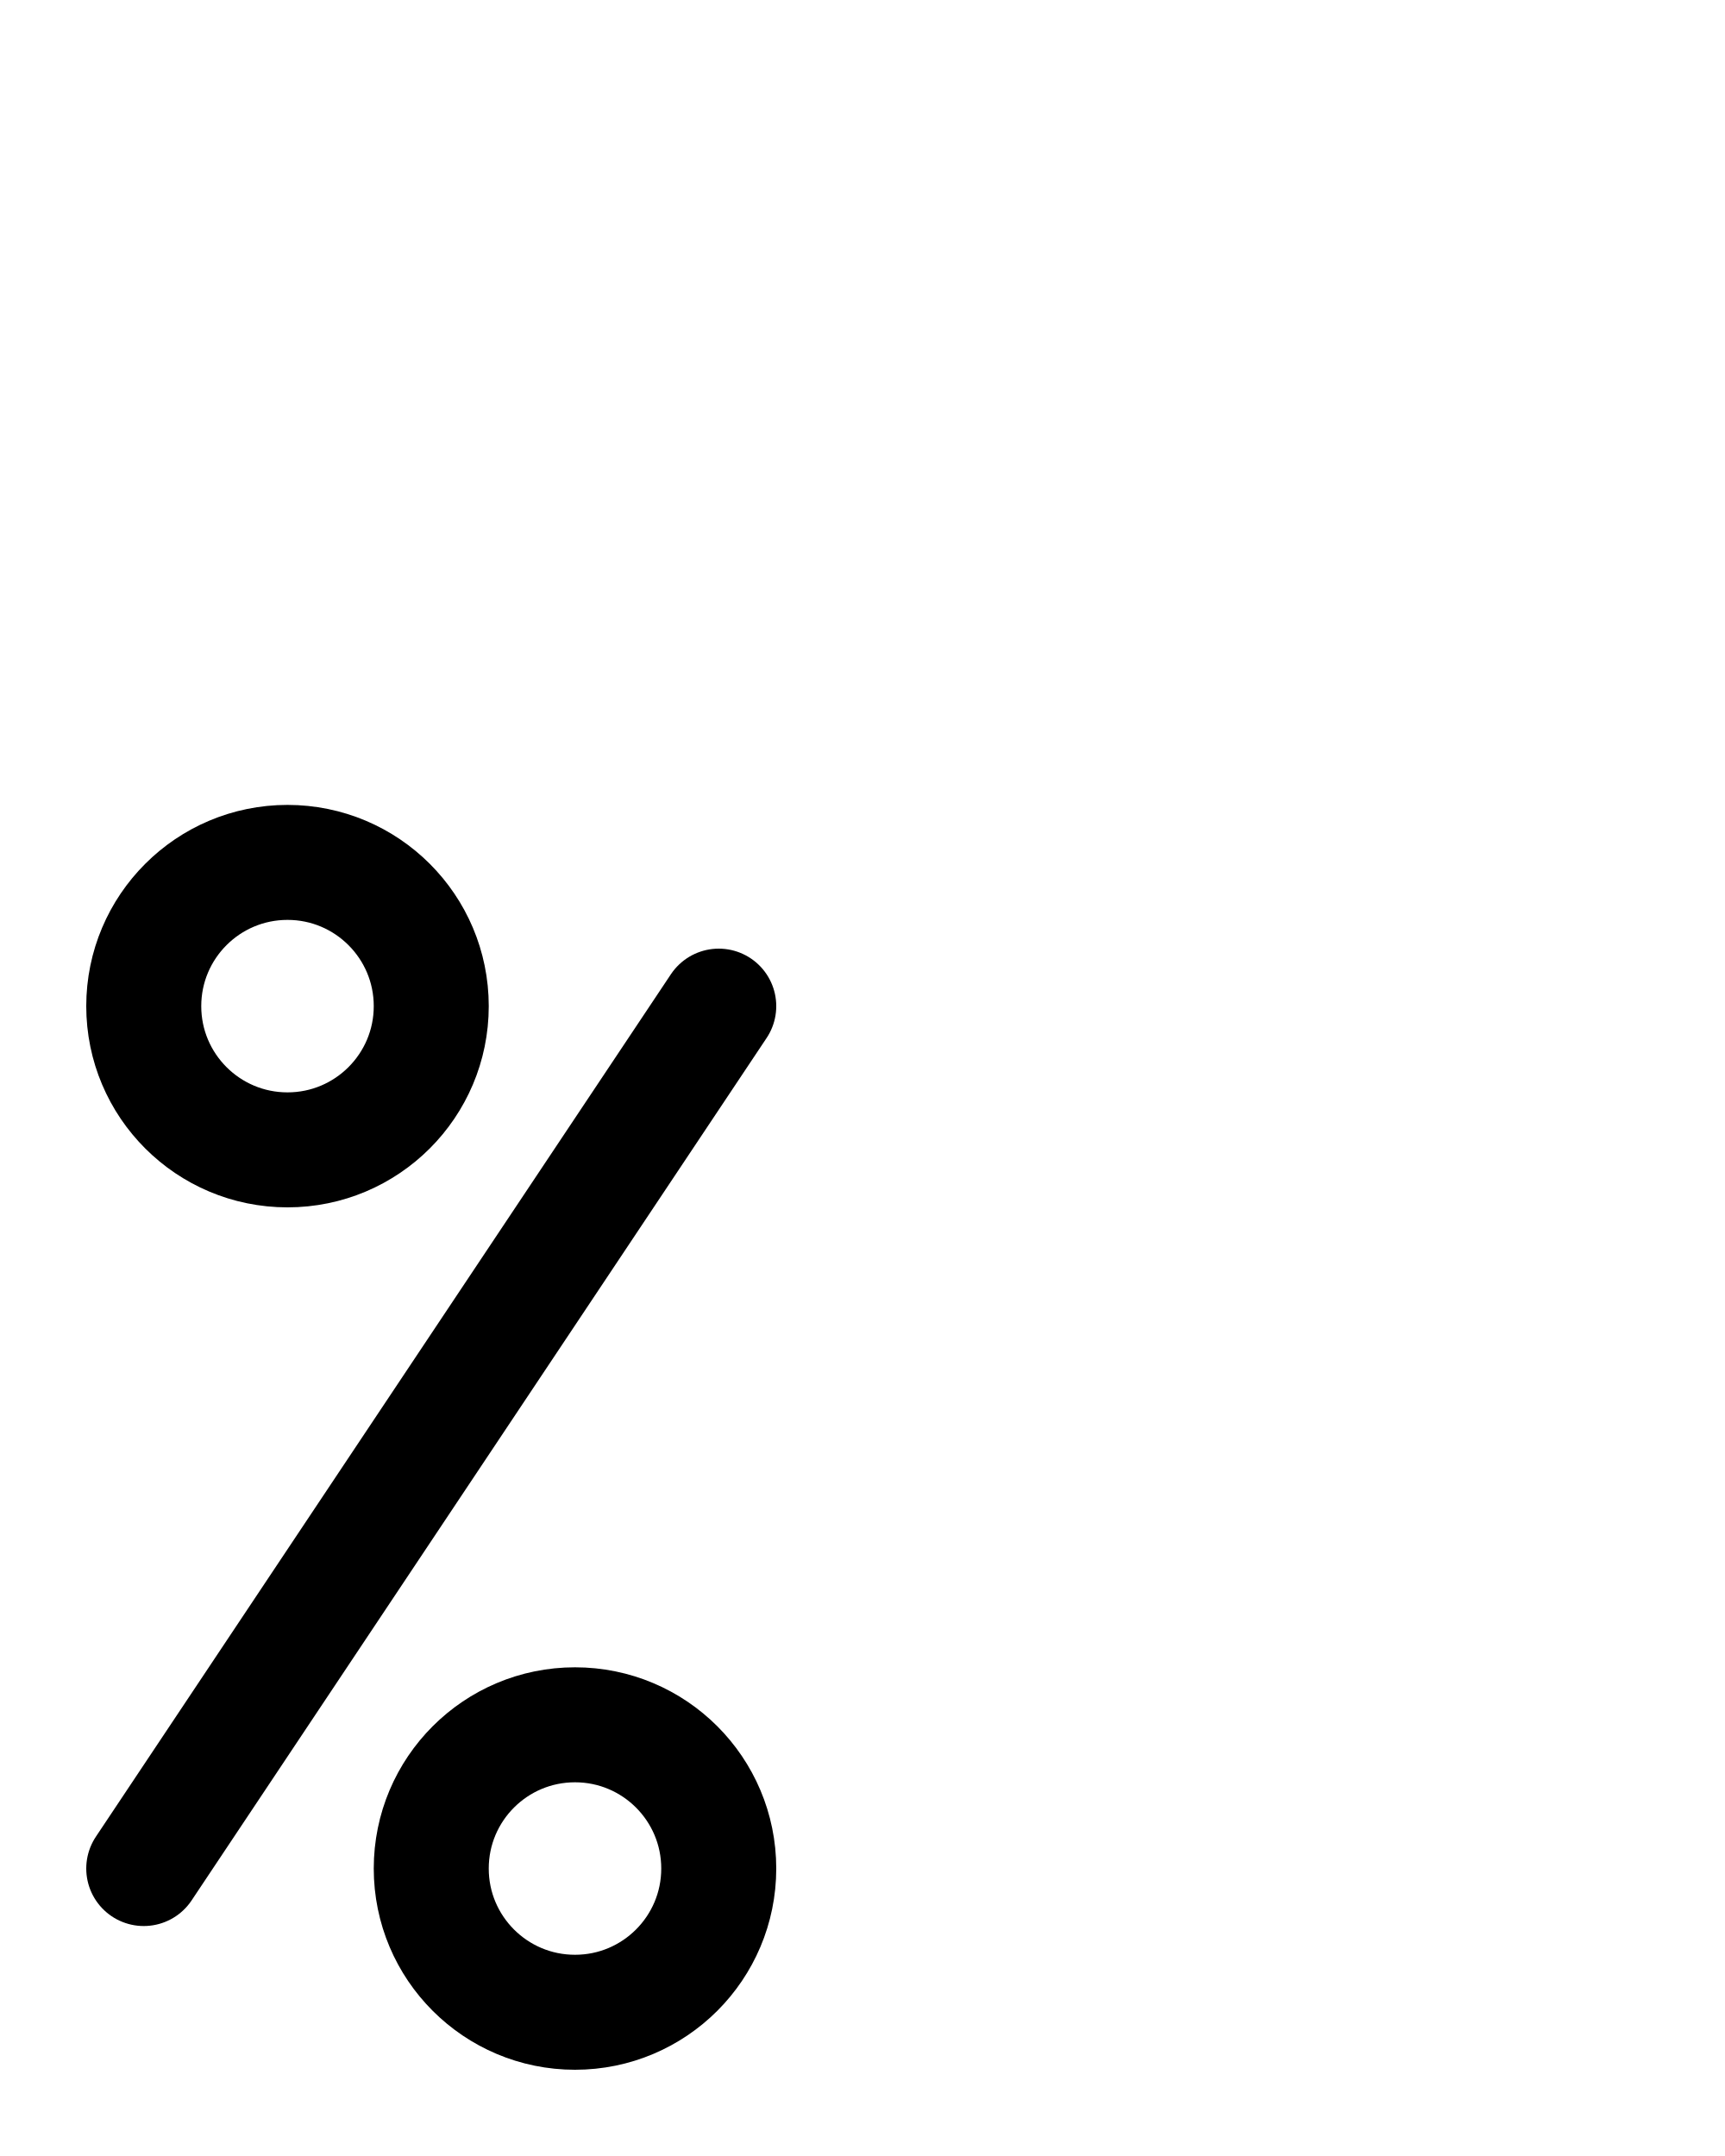
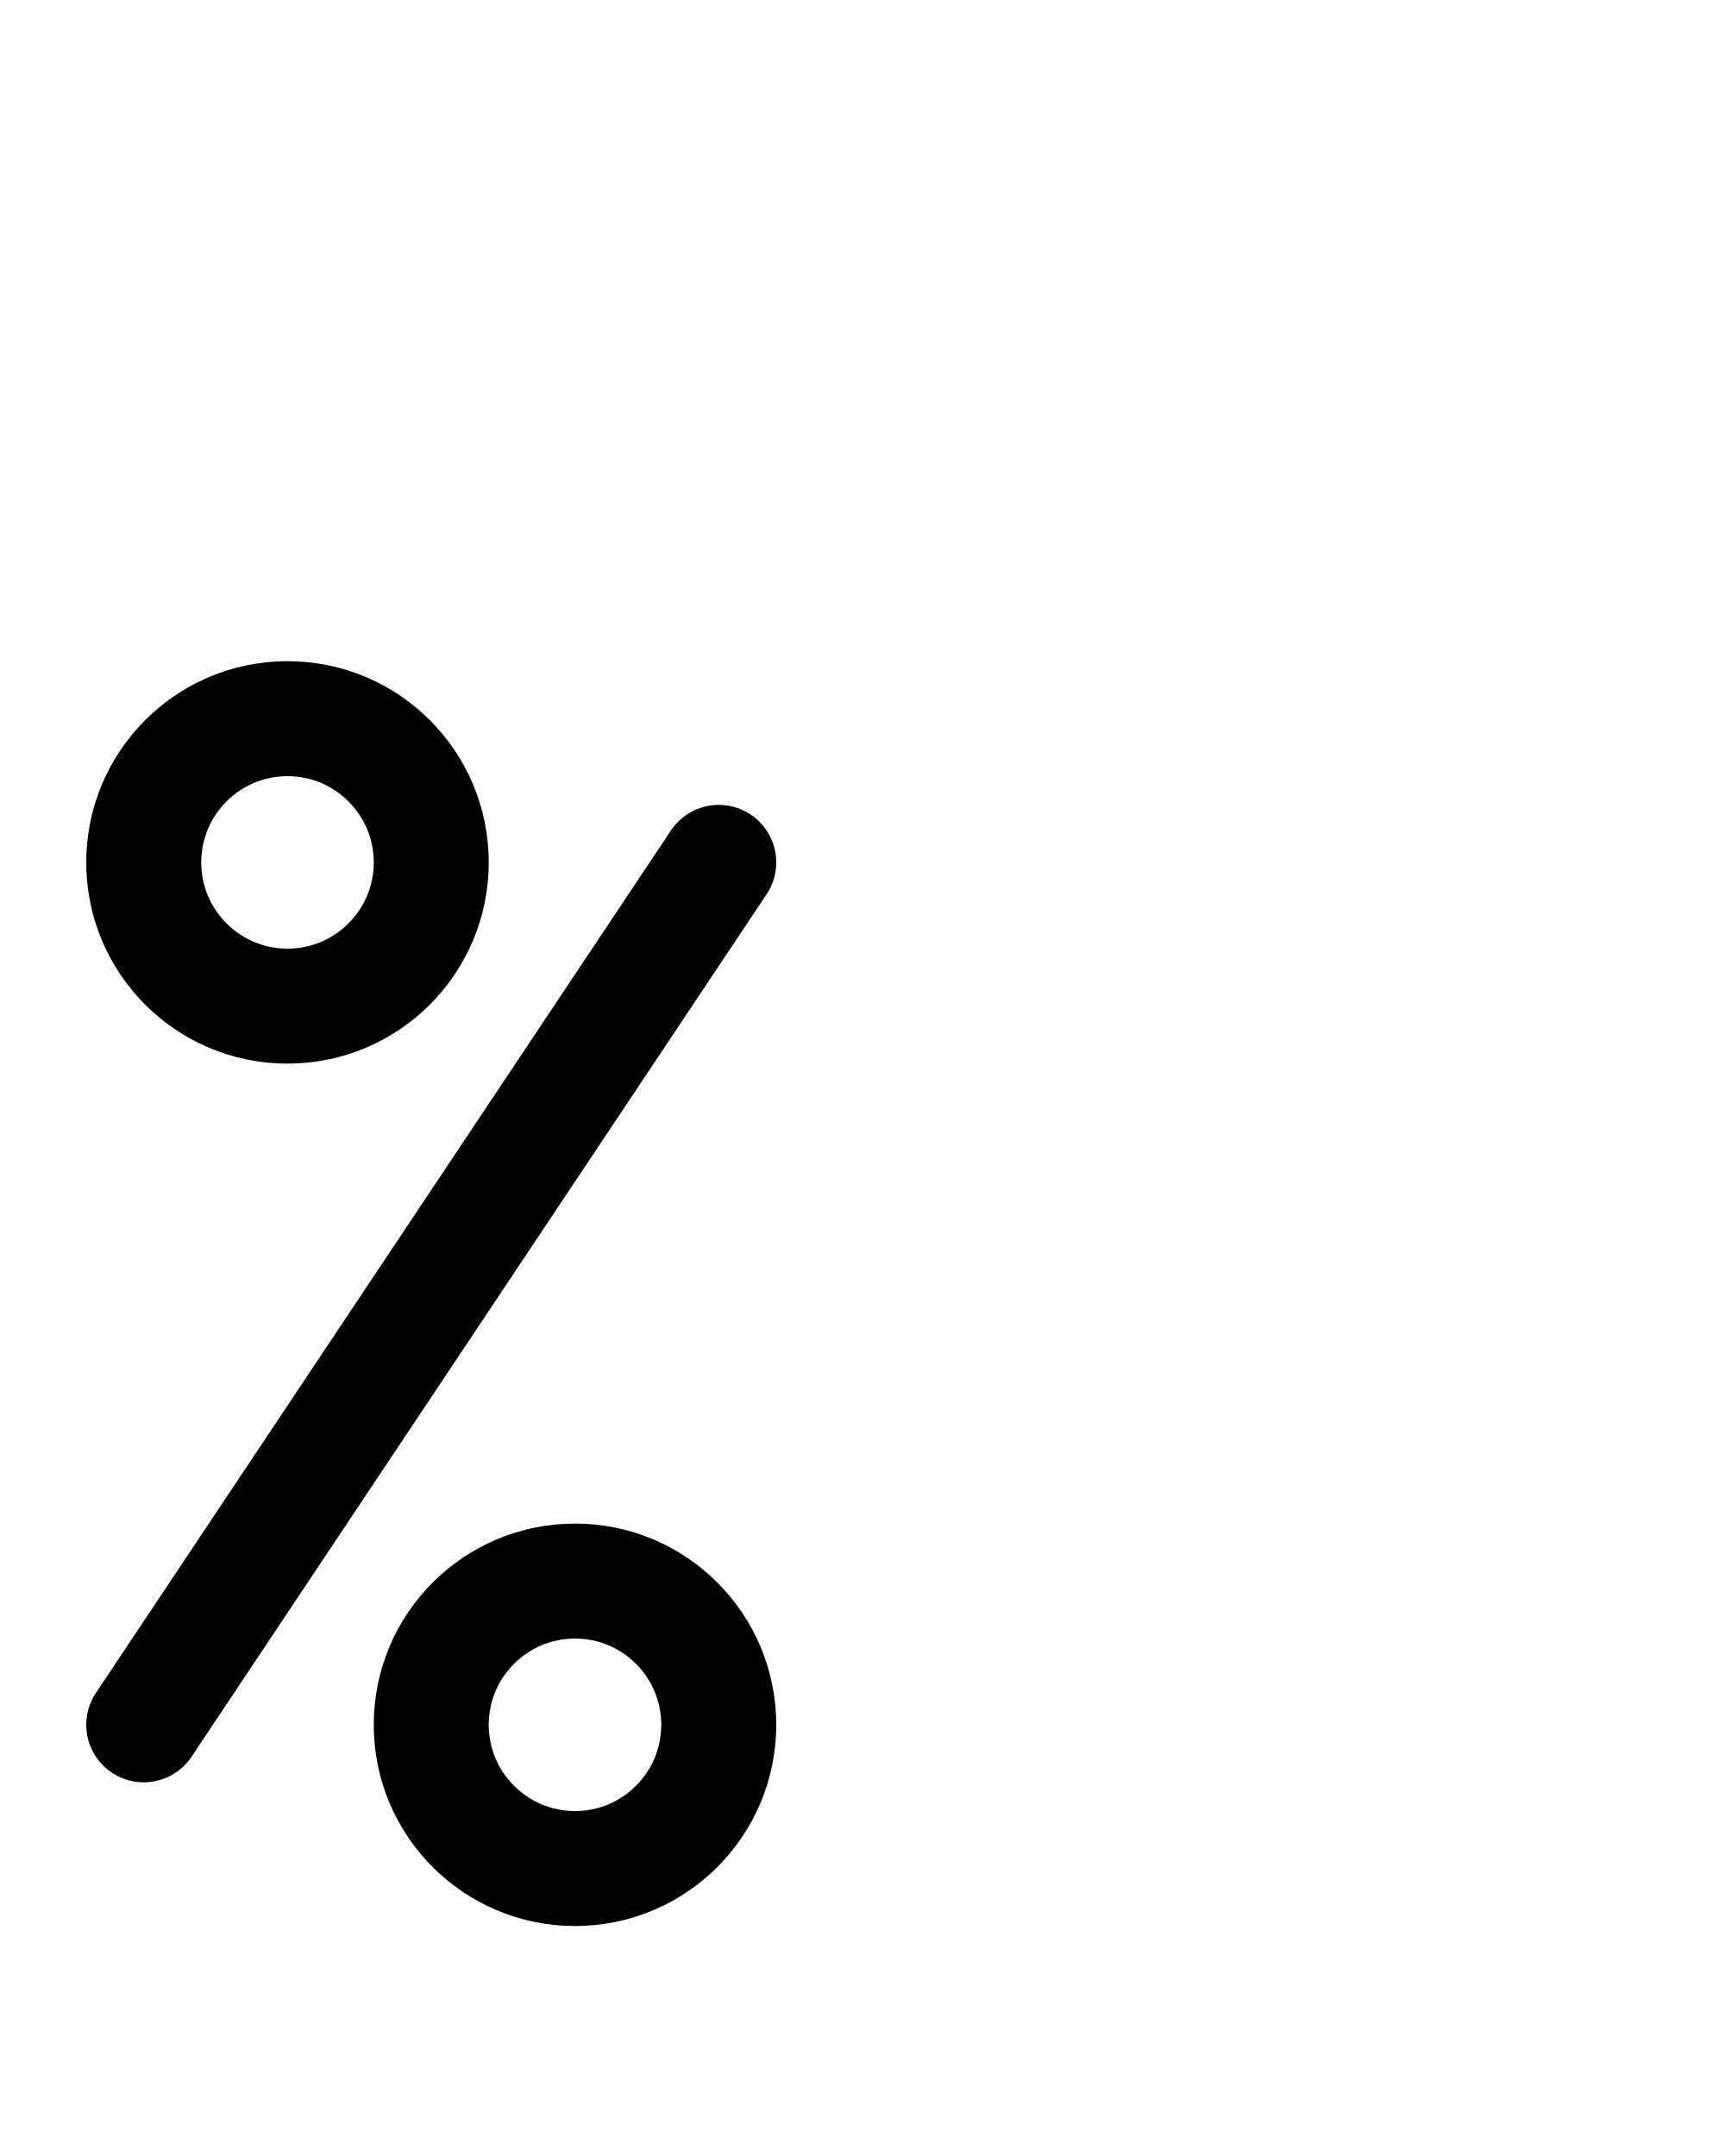
<svg xmlns="http://www.w3.org/2000/svg" version="1.1" id="图层_1" x="0px" y="0px" viewBox="0 0 720 900" style="enable-background:new 0 0 720 900;" xml:space="preserve">
  <style type="text/css">
	.st0{fill:none;stroke:#000000;stroke-width:48;stroke-linecap:round;stroke-miterlimit:10;}
</style>
-   <circle class="st0" cx="120" cy="420" r="60" />
-   <circle class="st0" cx="240" cy="780" r="60" />
-   <line class="st0" x1="300" y1="420" x2="60" y2="780" />
+   <circle class="st0" cx="120" cy="360" r="60" />
+   <circle class="st0" cx="240" cy="720" r="60" />
+   <line class="st0" x1="300" y1="360" x2="60" y2="720" />
</svg>
